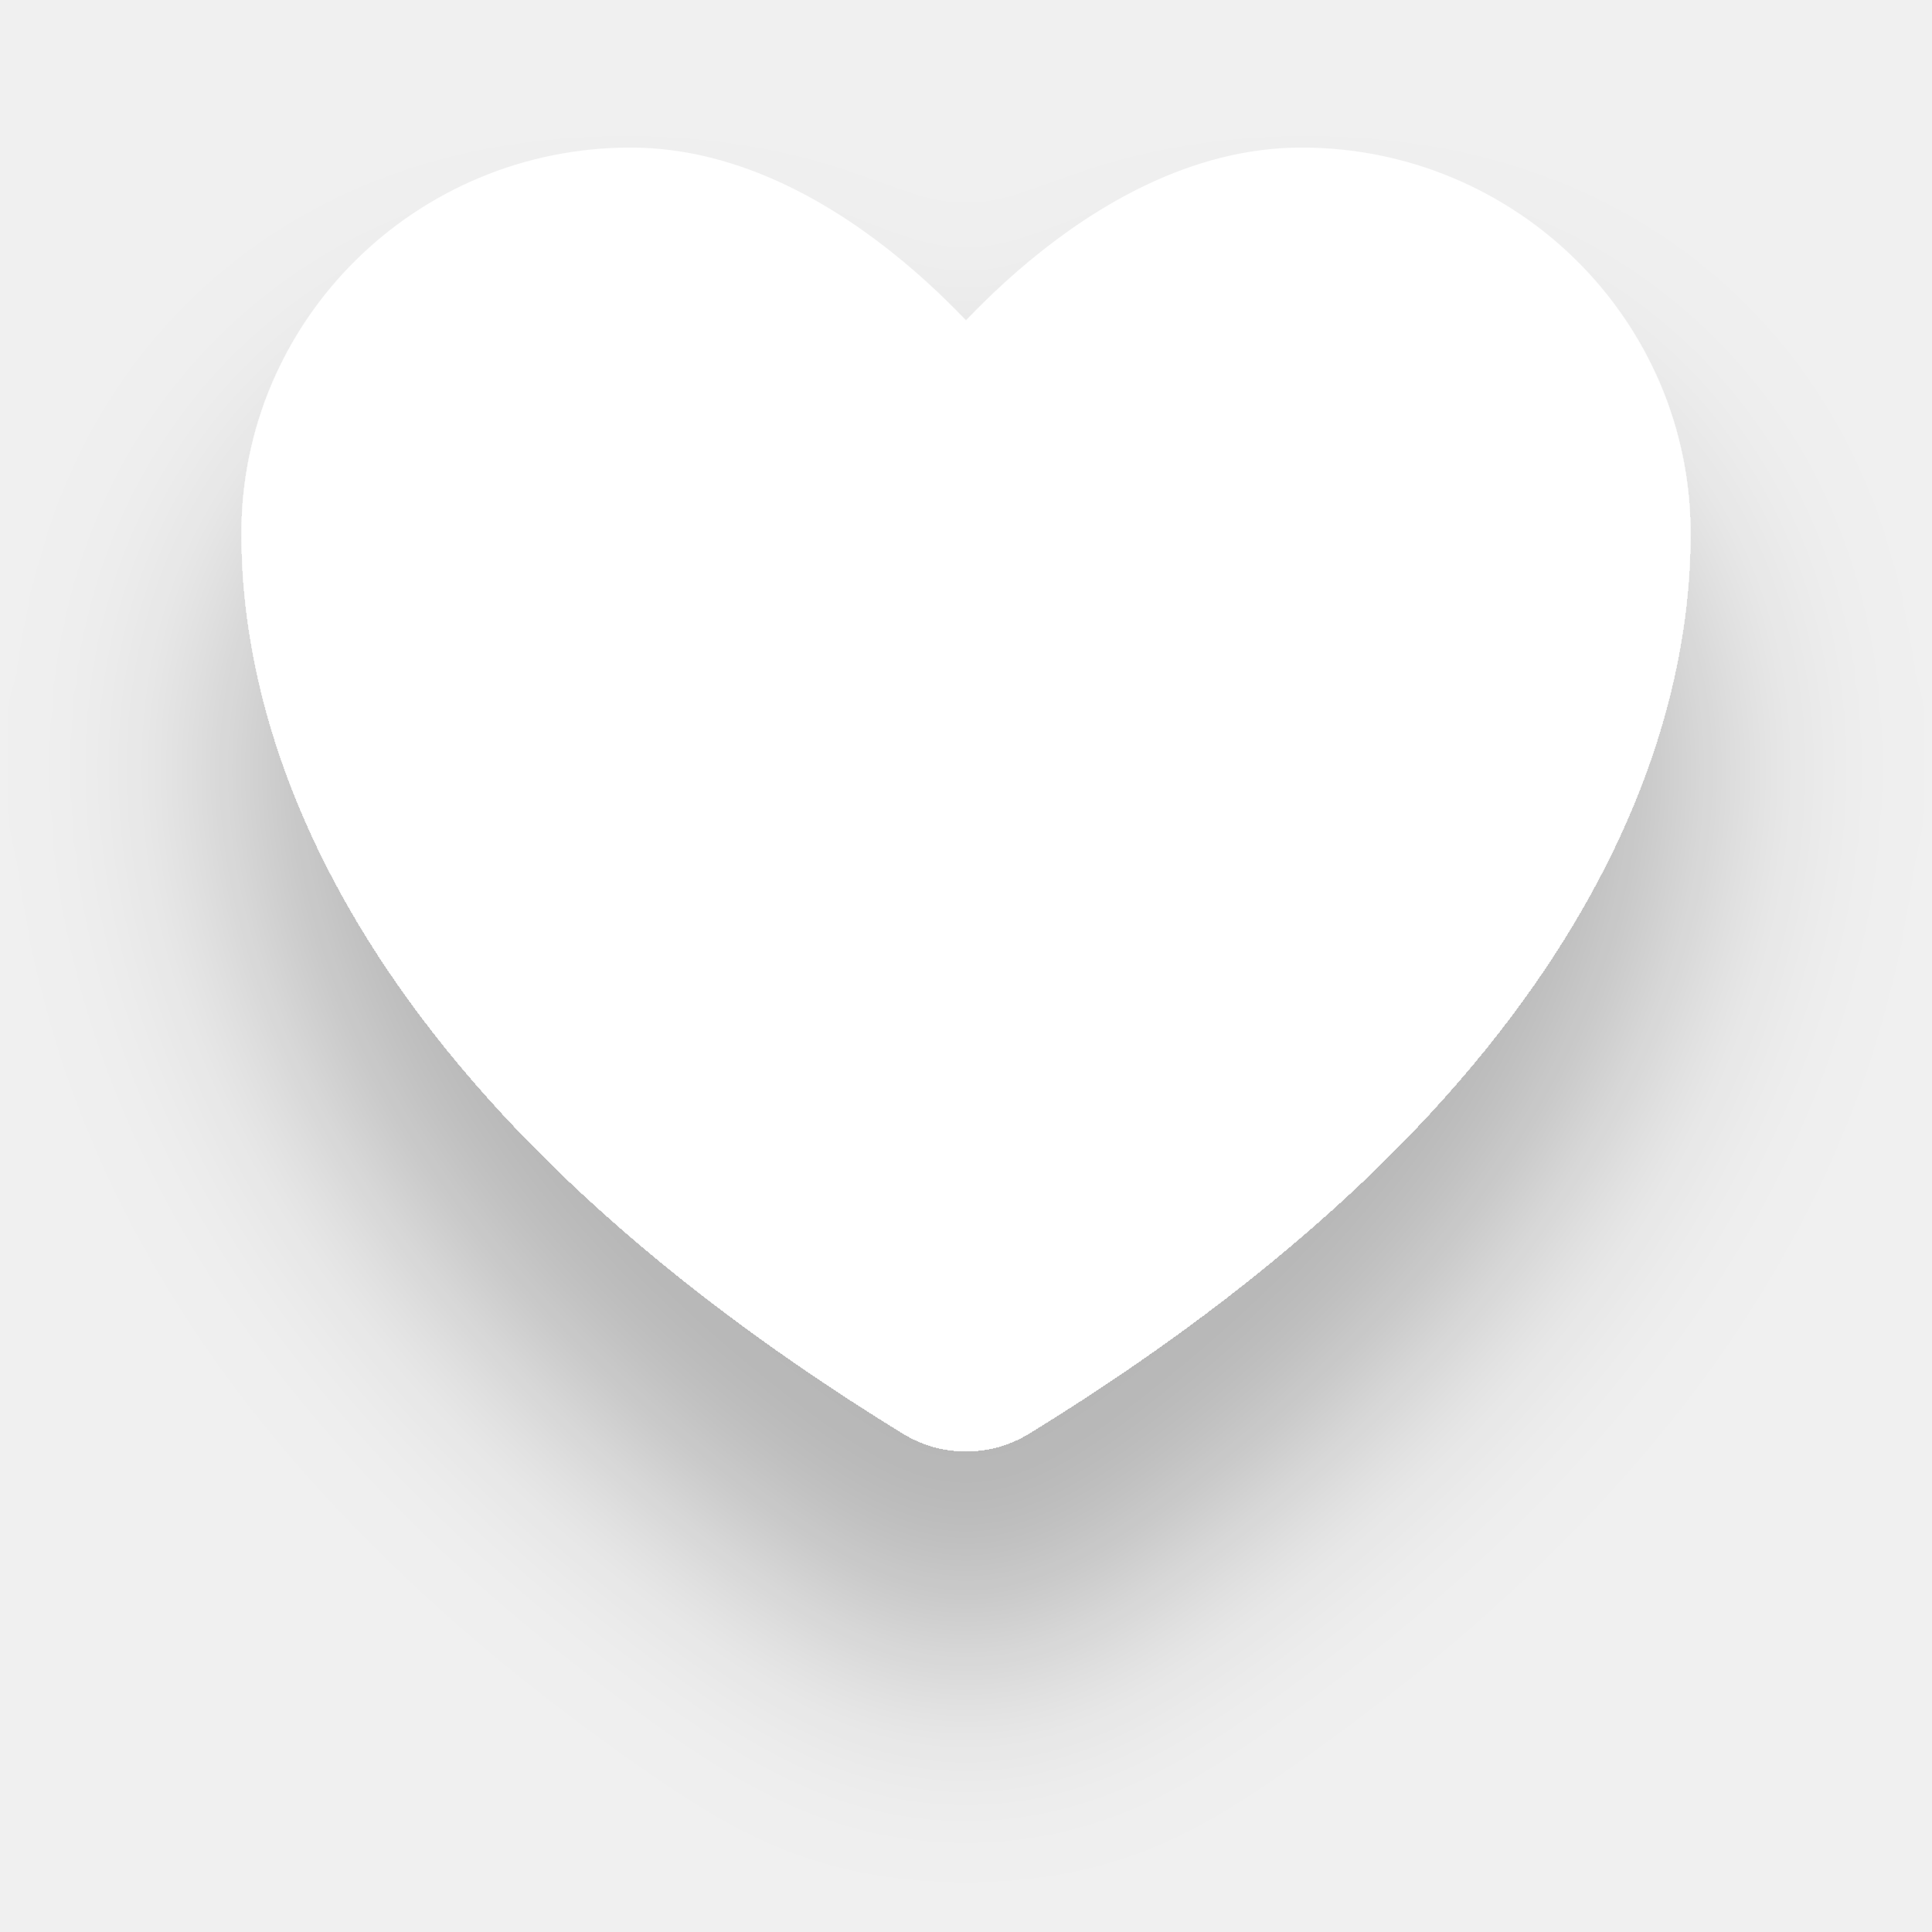
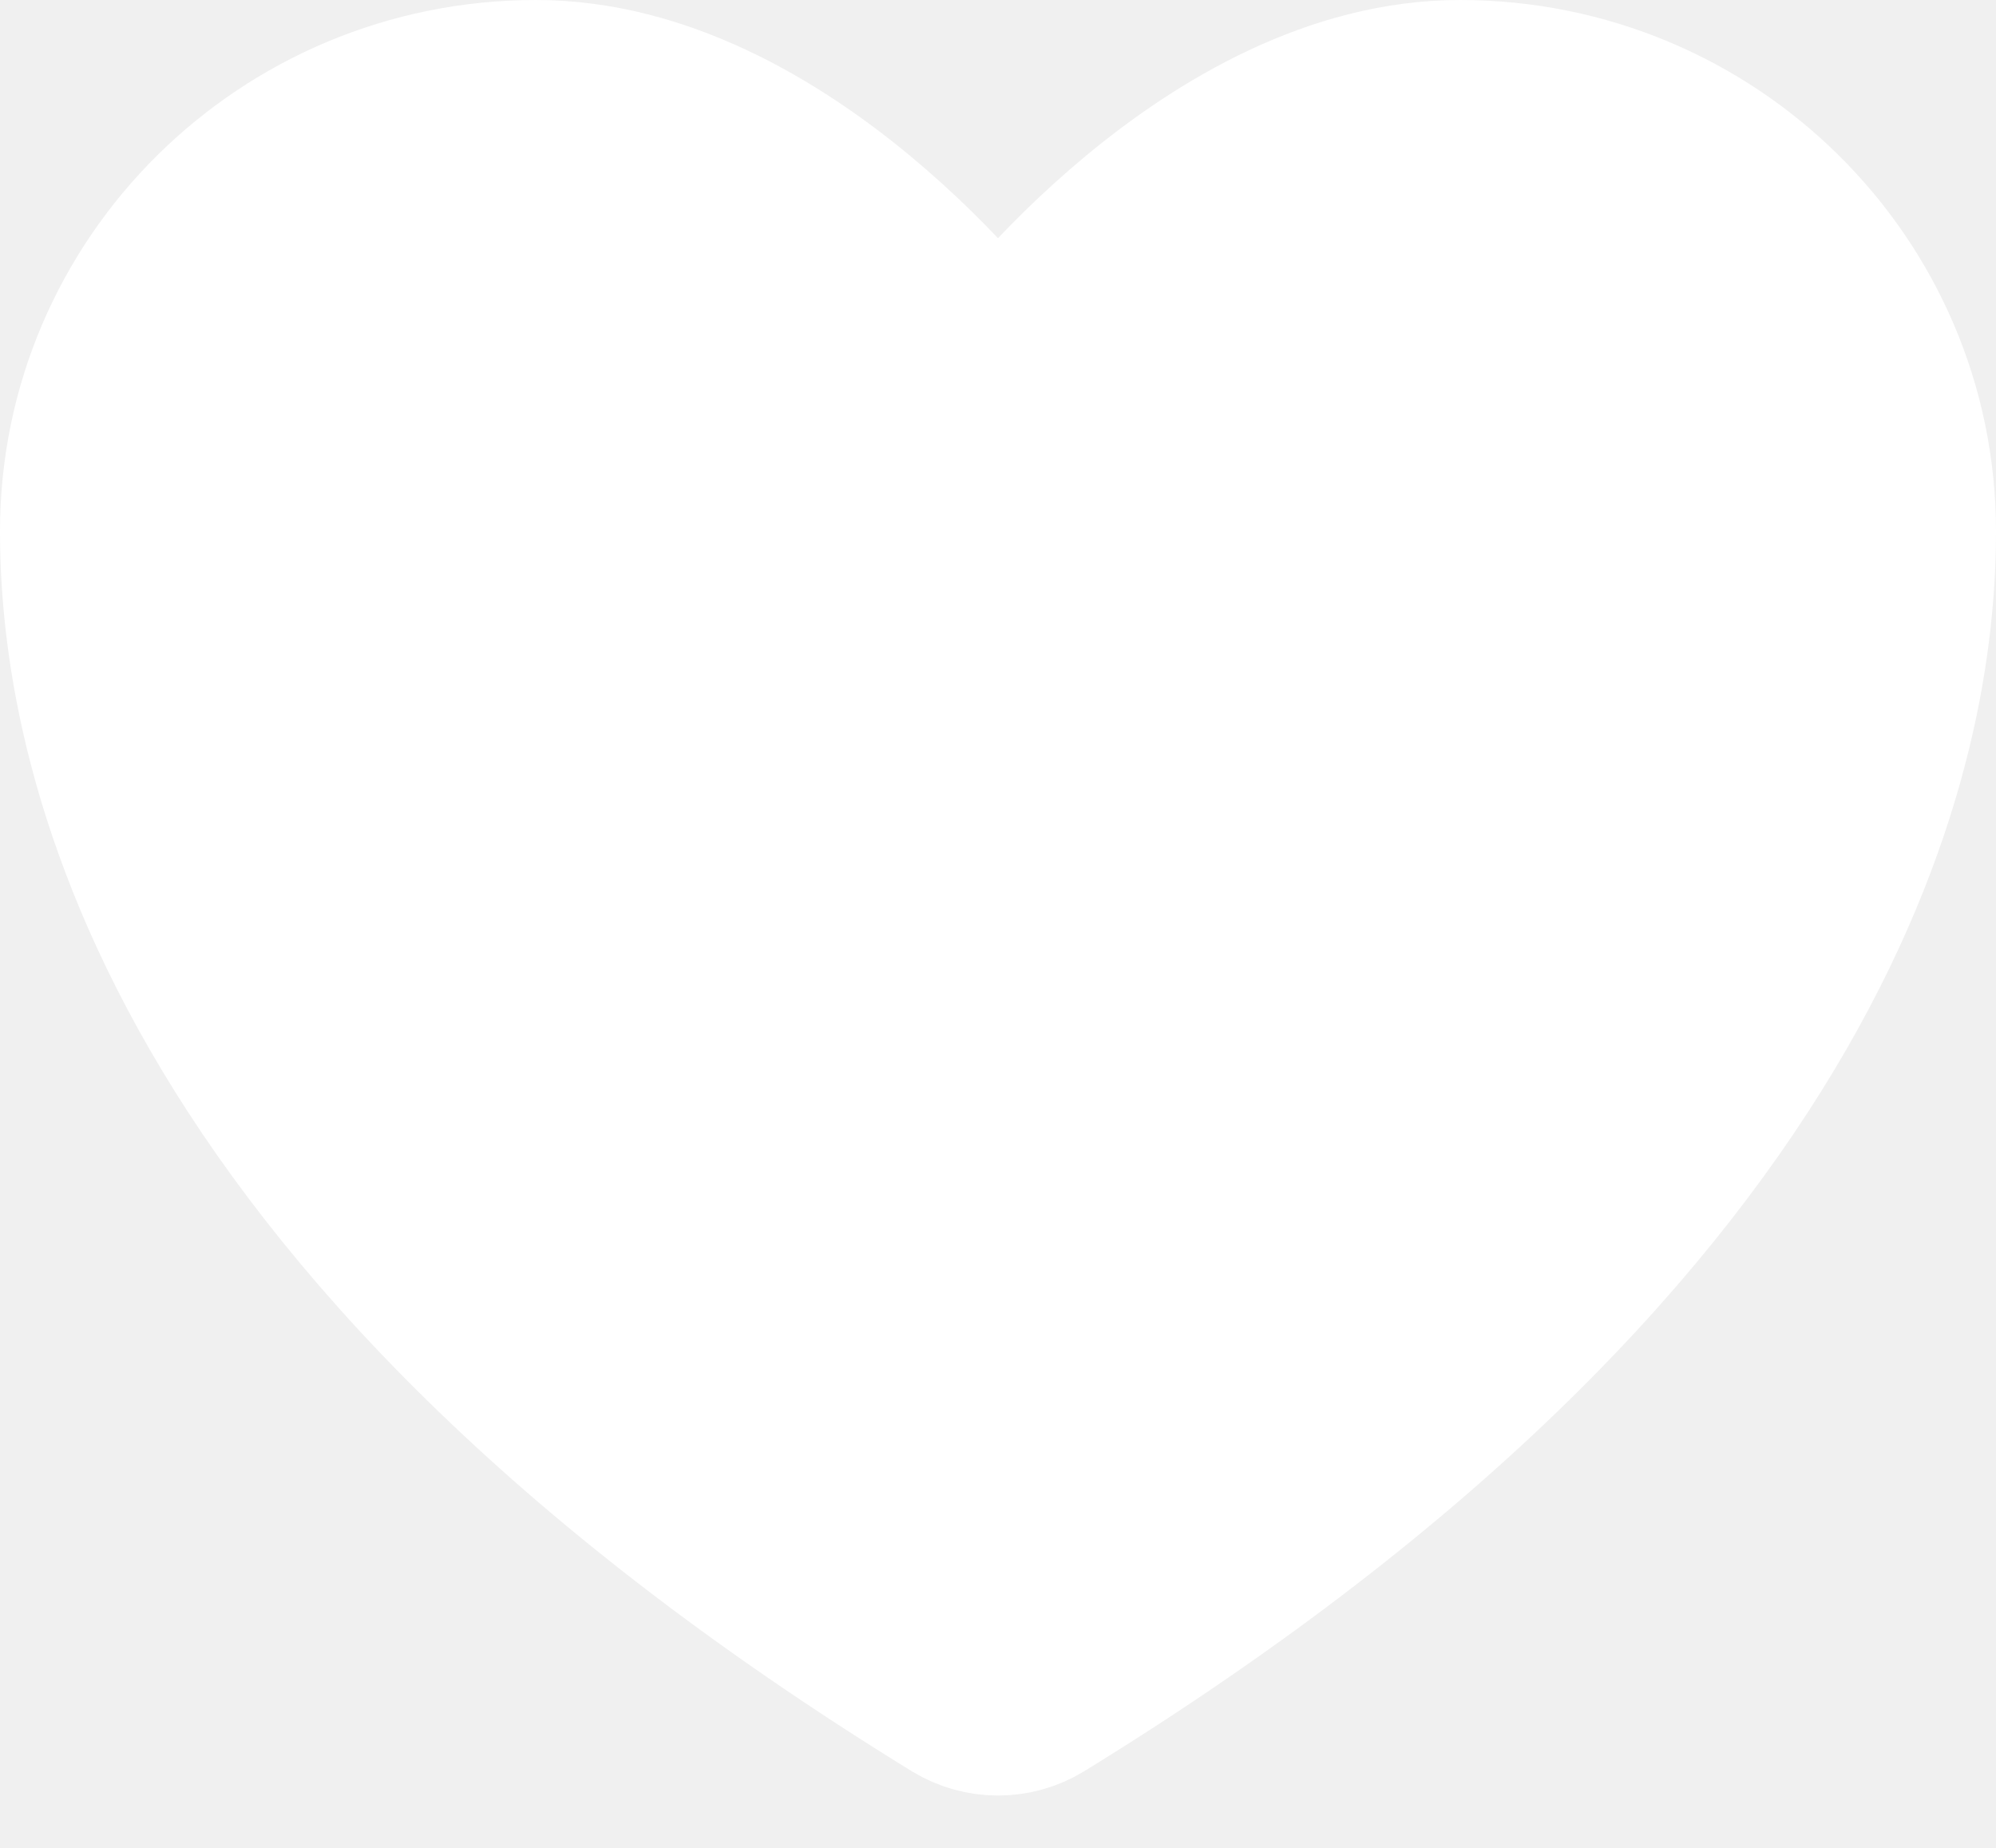
- <svg xmlns="http://www.w3.org/2000/svg" width="36" height="36" viewBox="0 0 36 36" fill="none">
-   <g filter="url(#filter0_d_2106_5486)">
-     <path d="M11.75 3.75C8.299 3.75 5.5 6.52 5.5 9.938C5.5 12.696 6.594 19.244 17.36 25.863C17.553 25.98 17.774 26.042 18 26.042C18.226 26.042 18.447 25.98 18.64 25.863C29.406 19.244 30.5 12.696 30.5 9.938C30.5 6.52 27.701 3.75 24.25 3.75C20.799 3.75 18 7.5 18 7.5C18 7.5 15.201 3.75 11.75 3.75Z" fill="white" stroke="white" stroke-width="2" stroke-linecap="round" stroke-linejoin="round" />
-   </g>
-   <defs>
-     <filter id="filter0_d_2106_5486" x="-1" y="0" width="38" height="38" filterUnits="userSpaceOnUse" color-interpolation-filters="sRGB">
-       <feFlood flood-opacity="0" result="BackgroundImageFix" />
-       <feColorMatrix in="SourceAlpha" type="matrix" values="0 0 0 0 0 0 0 0 0 0 0 0 0 0 0 0 0 0 127 0" result="hardAlpha" />
-       <feOffset dy="4" />
-       <feGaussianBlur stdDeviation="2" />
-       <feComposite in2="hardAlpha" operator="out" />
-       <feColorMatrix type="matrix" values="0 0 0 0 0 0 0 0 0 0 0 0 0 0 0 0 0 0 0.25 0" />
-       <feBlend mode="normal" in2="BackgroundImageFix" result="effect1_dropShadow_2106_5486" />
-       <feBlend mode="normal" in="SourceGraphic" in2="effect1_dropShadow_2106_5486" result="shape" />
-     </filter>
-   </defs>
+ <svg xmlns="http://www.w3.org/2000/svg" width="27" height="25" viewBox="0 0 27 25" fill="none">
+   <path d="M7.25 1C3.799 1 1 3.77 1 7.188C1 9.946 2.094 16.494 12.86 23.113C13.053 23.23 13.274 23.292 13.5 23.292C13.726 23.292 13.947 23.23 14.14 23.113C24.906 16.494 26 9.946 26 7.188C26 3.77 23.201 1 19.75 1C16.299 1 13.5 4.75 13.5 4.75C13.5 4.75 10.701 1 7.25 1Z" fill="white" stroke="white" stroke-width="2" stroke-linecap="round" stroke-linejoin="round" />
</svg>
